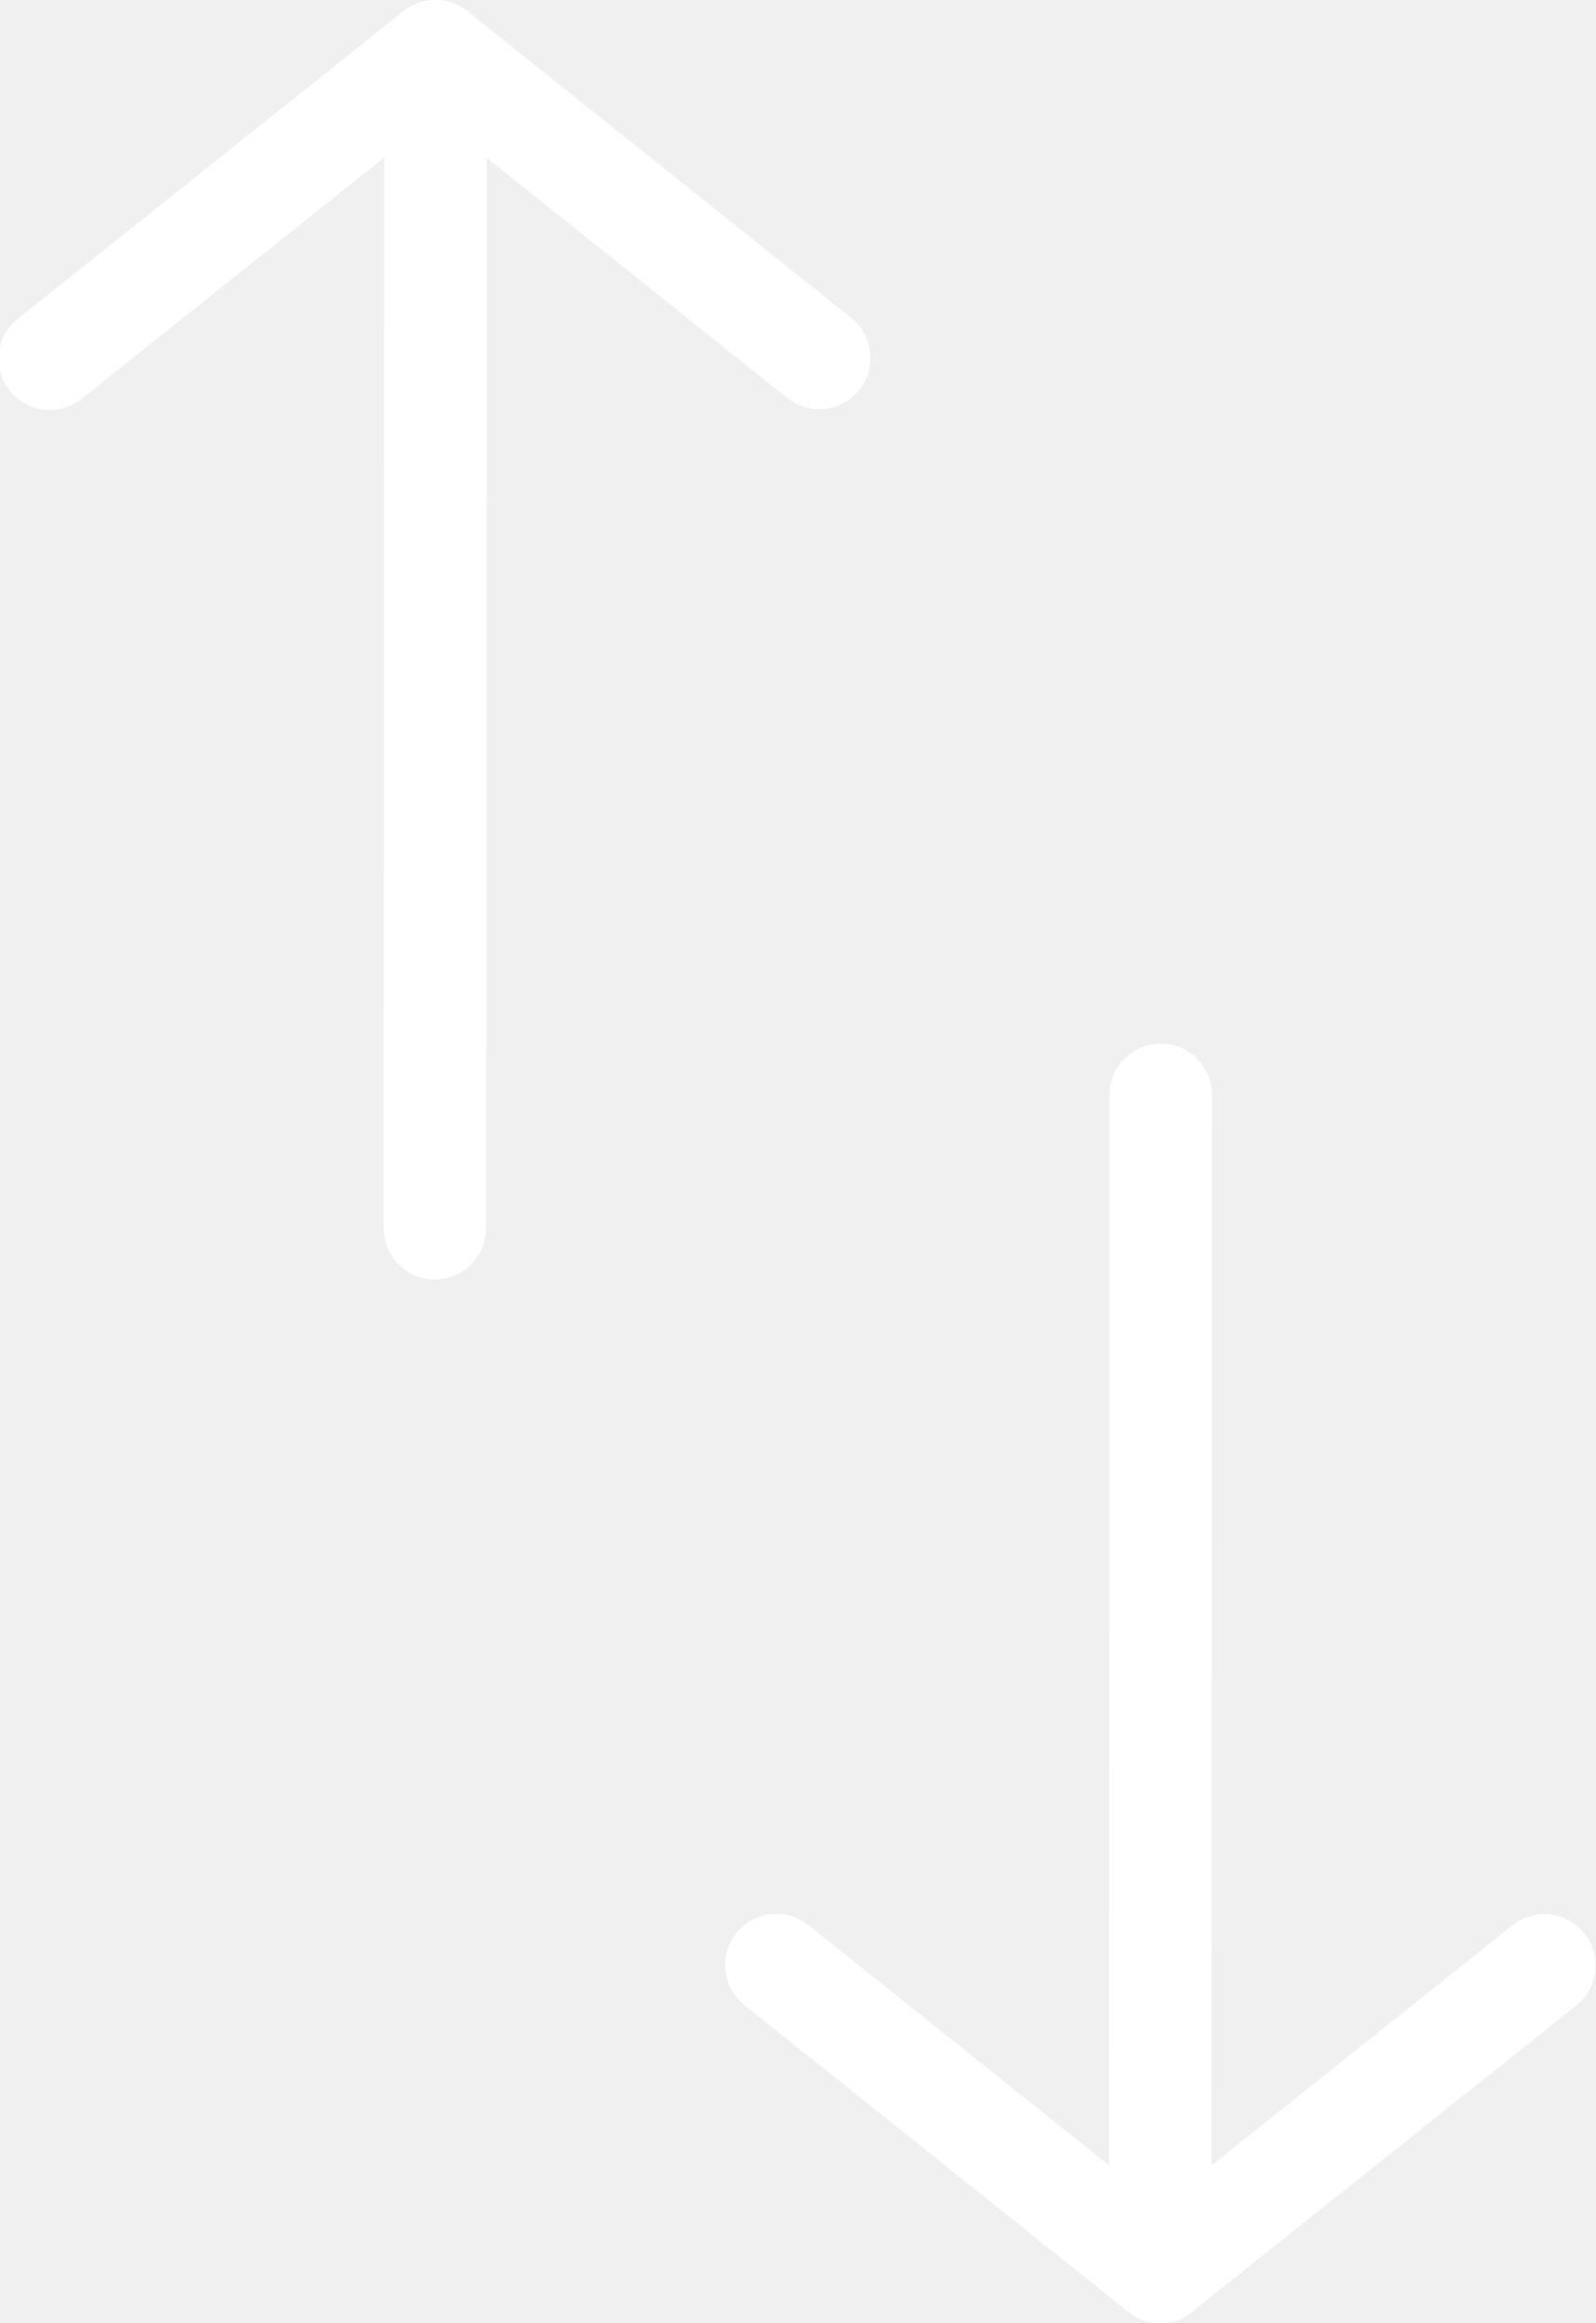
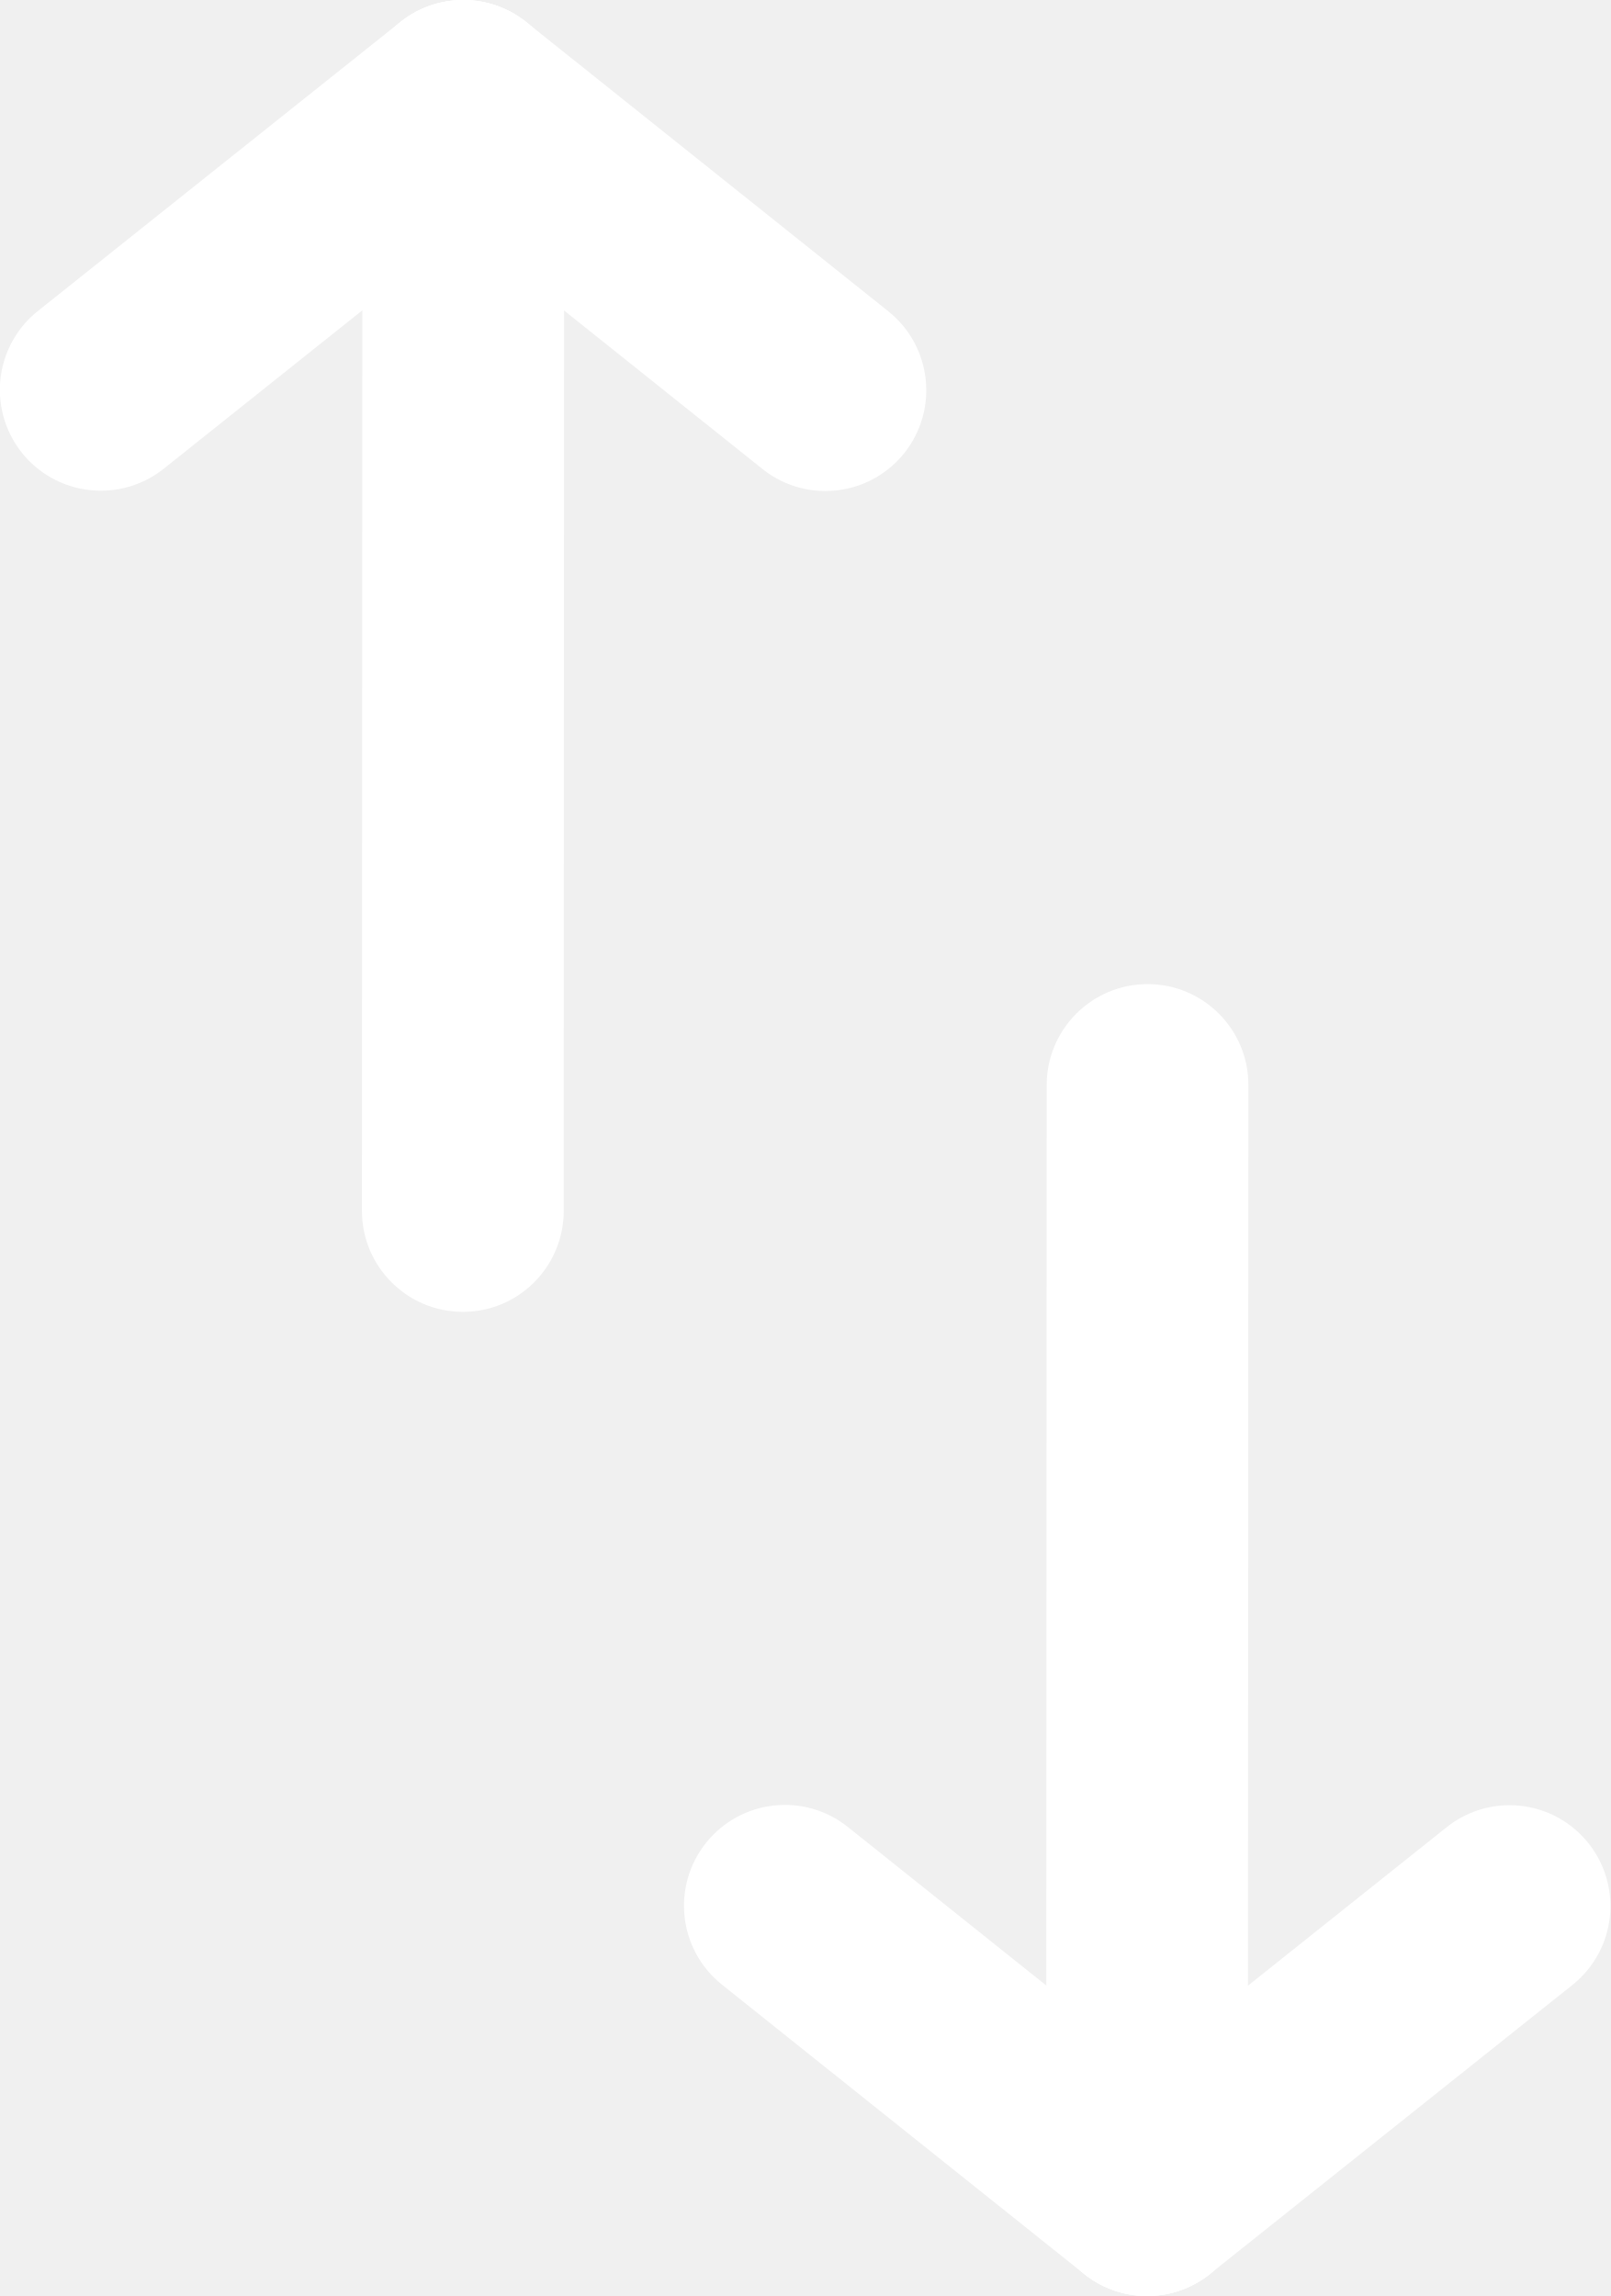
- <svg xmlns="http://www.w3.org/2000/svg" id="Layer_1" data-name="Layer 1" viewBox="0 0 716.4 1042.75">
+ <svg xmlns="http://www.w3.org/2000/svg" id="Layer_1" data-name="Layer 1" viewBox="0 0 744.64 1061.65">
  <defs>
-     <style>.cls-1{fill:#fff;stroke:#fff;stroke-miterlimit:10;}</style>
+     <style>.cls-1{fill:#fff;}</style>
  </defs>
-   <path class="cls-1" d="M720.6,1052.72a22.49,22.49,0,0,1-40.07-14l.24-528.37a22.49,22.49,0,1,1,45,0l-.24,528.37A22.4,22.4,0,0,1,720.6,1052.72Z" transform="translate(-182.1 -18.92)" />
-   <path class="cls-1" d="M893.1,915.16a22.26,22.26,0,0,1-3.57,3.56L717,1056.27a22.49,22.49,0,0,1-28-35.16L861.49,883.56a22.49,22.49,0,0,1,31.61,31.6Z" transform="translate(-182.1 -18.92)" />
-   <path class="cls-1" d="M720.59,1052.73a22.5,22.5,0,0,1-31.61,3.53L516.61,918.55a22.48,22.48,0,0,1,28.07-35.13l172.37,137.7A22.49,22.49,0,0,1,720.59,1052.73Z" transform="translate(-182.1 -18.92)" />
-   <path class="cls-1" d="M394.92,584.31a22.49,22.49,0,0,1-40.06-14L355.1,41.9a22.49,22.49,0,1,1,45,0l-.24,528.38A22.38,22.38,0,0,1,394.92,584.31Z" transform="translate(-182.1 -18.92)" />
-   <path class="cls-1" d="M567.52,193.65a22.48,22.48,0,0,1-31.6,3.54L363.55,59.48a22.49,22.49,0,0,1,28.07-35.14L564,162.05A22.49,22.49,0,0,1,567.52,193.65Z" transform="translate(-182.1 -18.92)" />
-   <path class="cls-1" d="M395.17,55.93a22.26,22.26,0,0,1-3.57,3.56L219.11,197a22.49,22.49,0,1,1-28-35.16L363.56,24.33a22.49,22.49,0,0,1,31.61,31.6Z" transform="translate(-182.1 -18.92)" />
+   <path class="cls-1" d="M714.79,1038a21.84,21.84,0,0,1-38.92-13.63L676.1,511a21.85,21.85,0,1,1,43.69,0l-.23,513.31A21.79,21.79,0,0,1,714.79,1038Z" transform="translate(-167.36 -9.34)" />
+   <path class="cls-1" d="M697.71,1071h0a46.66,46.66,0,0,1-46.62-46.66L651.3,511a46.7,46.7,0,0,1,46.64-46.62h0a46.62,46.62,0,0,1,46.62,46.66l-.23,513.31a46.75,46.75,0,0,1-10.19,29.08h0A46.45,46.45,0,0,1,697.71,1071Z" transform="translate(-167.36 -9.34)" />
+   <path class="cls-1" d="M882.37,904.33a22.64,22.64,0,0,1-3.46,3.46L711.33,1041.42a21.85,21.85,0,1,1-27.24-34.16L851.67,873.63a21.85,21.85,0,0,1,30.7,30.7Z" transform="translate(-167.36 -9.34)" />
+   <path class="cls-1" d="M697.8,1071a47.39,47.39,0,0,1-5.31-.3,46.63,46.63,0,0,1-23.86-82.8L836.21,854.24a46.64,46.64,0,0,1,65.53,65.57,47.06,47.06,0,0,1-7.37,7.36L726.79,1060.8A46.29,46.29,0,0,1,697.8,1071Z" transform="translate(-167.36 -9.34)" />
+   <path class="cls-1" d="M714.78,1038a21.84,21.84,0,0,1-30.7,3.43L516.62,907.62a21.84,21.84,0,0,1,27.27-34.13l167.46,133.78A21.85,21.85,0,0,1,714.78,1038Z" transform="translate(-167.36 -9.34)" />
+   <path class="cls-1" d="M697.62,1071a46.33,46.33,0,0,1-29-10.2L501.14,927a46.64,46.64,0,1,1,58.23-72.88L726.82,987.9a46.64,46.64,0,0,1-29.2,83.08Z" transform="translate(-167.36 -9.34)" />
+   <path class="cls-1" d="M398.4,582.91a21.84,21.84,0,0,1-38.92-13.63L359.71,56a21.85,21.85,0,1,1,43.69,0l-.23,513.31A21.75,21.75,0,0,1,398.4,582.91Z" transform="translate(-167.36 -9.34)" />
+   <path class="cls-1" d="M381.33,615.93h0a46.7,46.7,0,0,1-46.62-46.66L334.91,56A46.71,46.71,0,0,1,381.56,9.34h0A46.62,46.62,0,0,1,428.19,56L428,569.31a46.7,46.7,0,0,1-10.19,29.07h0A46.41,46.41,0,0,1,381.33,615.93Z" transform="translate(-167.36 -9.34)" />
+   <path class="cls-1" d="M566.08,203.39a21.84,21.84,0,0,1-30.7,3.44L367.92,73a21.84,21.84,0,0,1,27.27-34.13L562.65,172.69A21.85,21.85,0,0,1,566.08,203.39Z" transform="translate(-167.36 -9.34)" />
+   <path class="cls-1" d="M549,236.38A46.43,46.43,0,0,1,519.9,226.2L352.44,92.42a46.64,46.64,0,1,1,58.23-72.88L578.12,153.32a46.7,46.7,0,0,1,7.33,65.55h0A46.59,46.59,0,0,1,549,236.38Z" transform="translate(-167.36 -9.34)" />
+   <path class="cls-1" d="M398.64,69.6a22.27,22.27,0,0,1-3.47,3.46L227.6,206.69a21.85,21.85,0,0,1-27.24-34.16L367.93,38.9a21.85,21.85,0,0,1,30.71,30.7Z" transform="translate(-167.36 -9.34)" />
+   <path class="cls-1" d="M214,236.23a46.62,46.62,0,0,1-29.13-83.08L352.47,19.51A46.64,46.64,0,0,1,418,85.07h0a46.76,46.76,0,0,1-7.38,7.37L243.06,226.07A46.43,46.43,0,0,1,214,236.23Z" transform="translate(-167.36 -9.34)" />
</svg>
